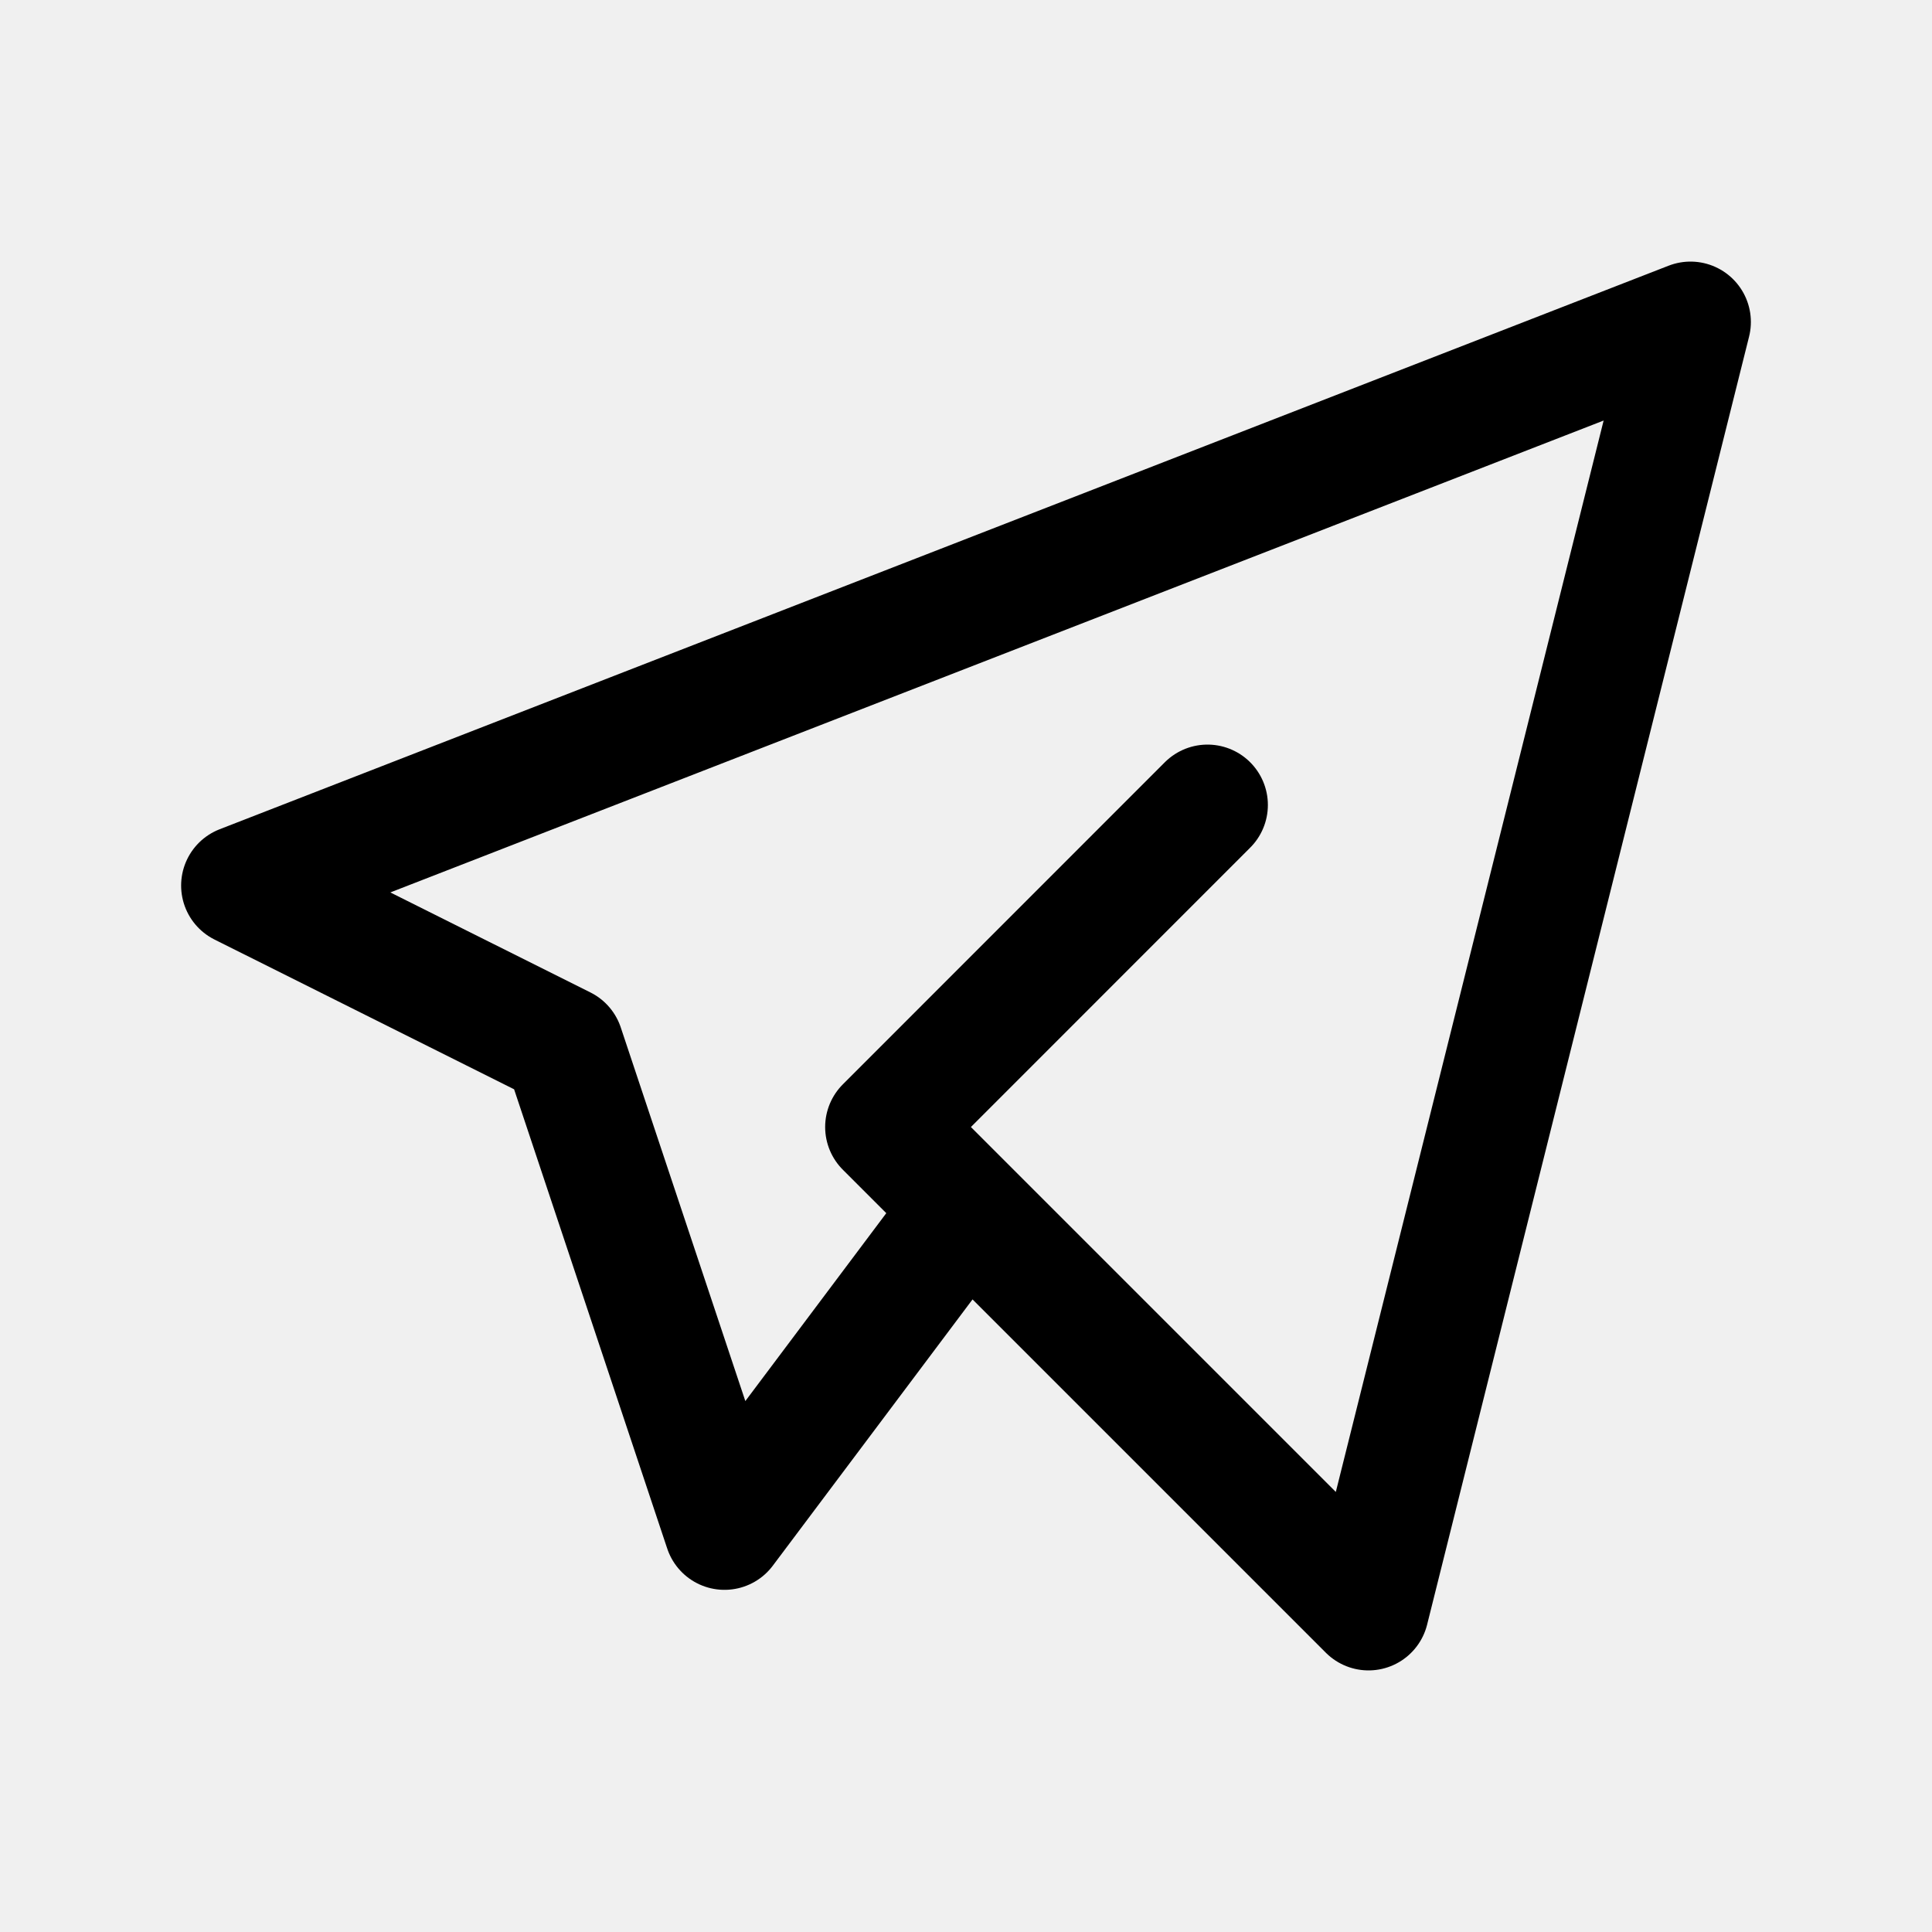
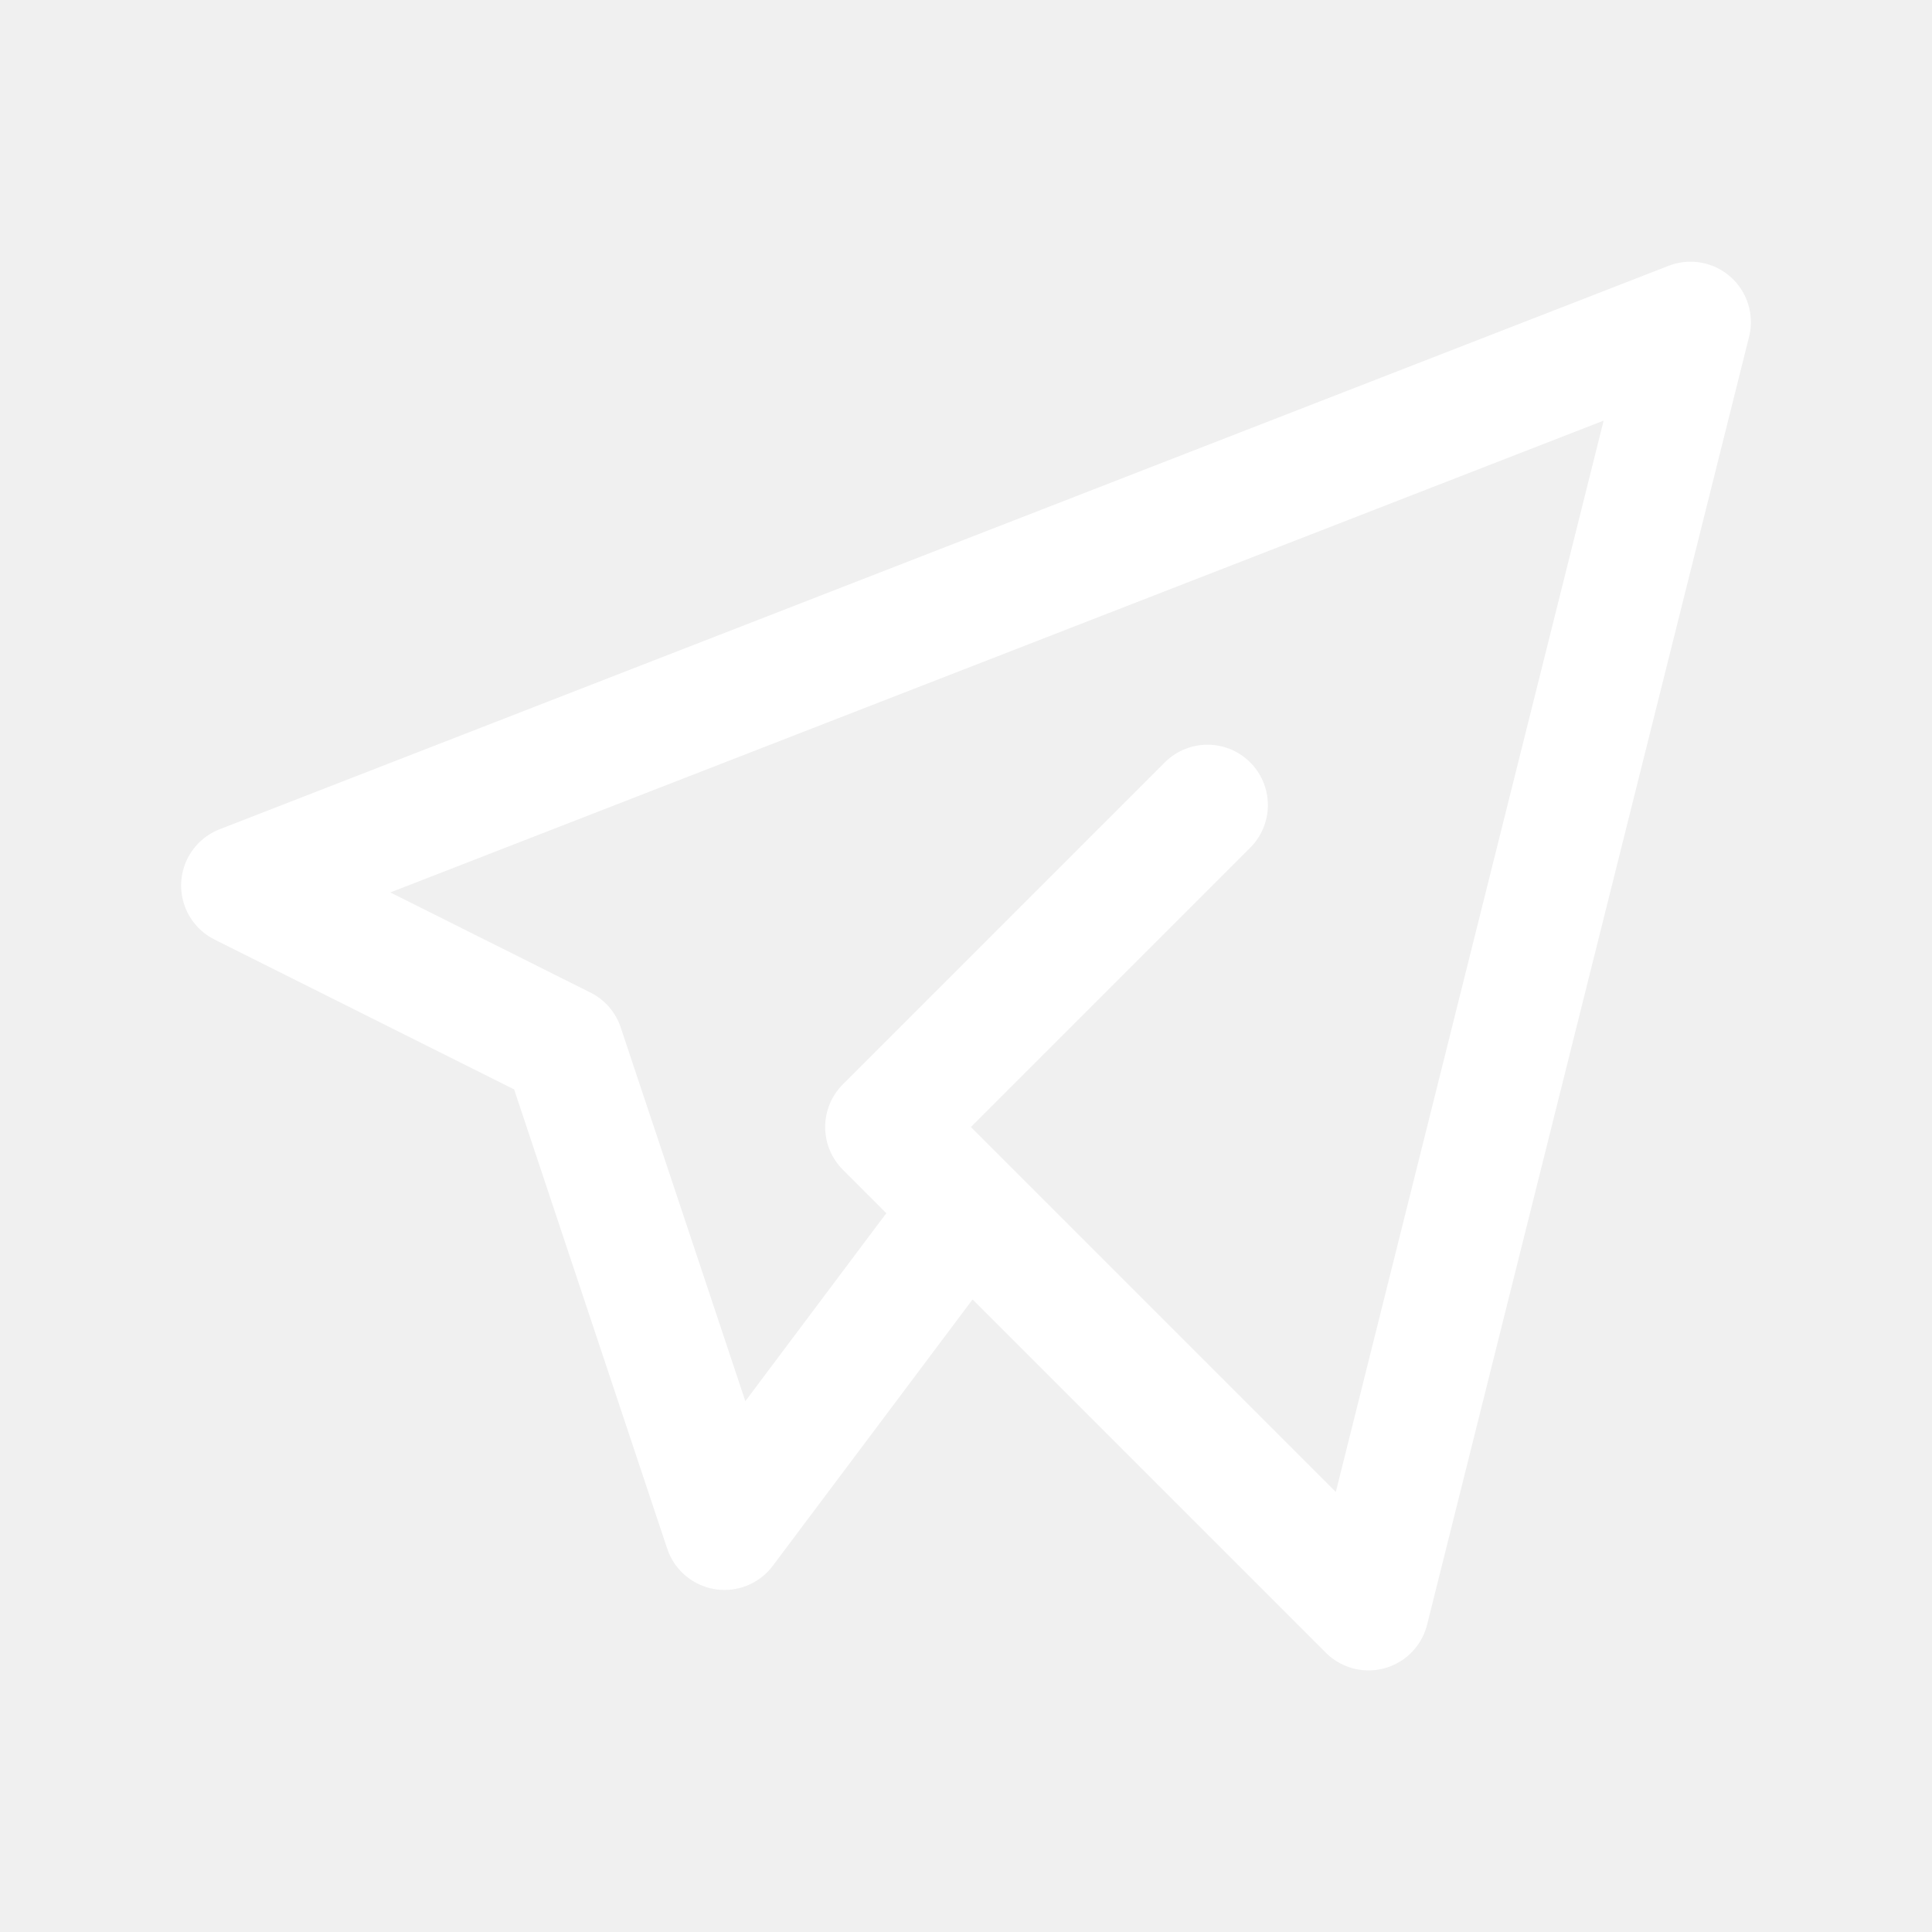
<svg xmlns="http://www.w3.org/2000/svg" width="20" height="20" viewBox="0 0 20 20" fill="none">
-   <path d="M12.5 8.333L9.167 11.667L14.167 16.667L17.5 3.333L2.5 9.167L5.833 10.833L7.5 15.833L10 12.5" stroke="black" stroke-width="1.25" stroke-linecap="round" stroke-linejoin="round" />
+   <path d="M12.5 8.334L9.167 11.667L14.167 16.667L17.5 3.334L2.5 9.167L5.833 10.834L7.5 15.834L10 12.501" stroke="white" stroke-width="1.25" stroke-linecap="round" stroke-linejoin="round" />
</svg>
